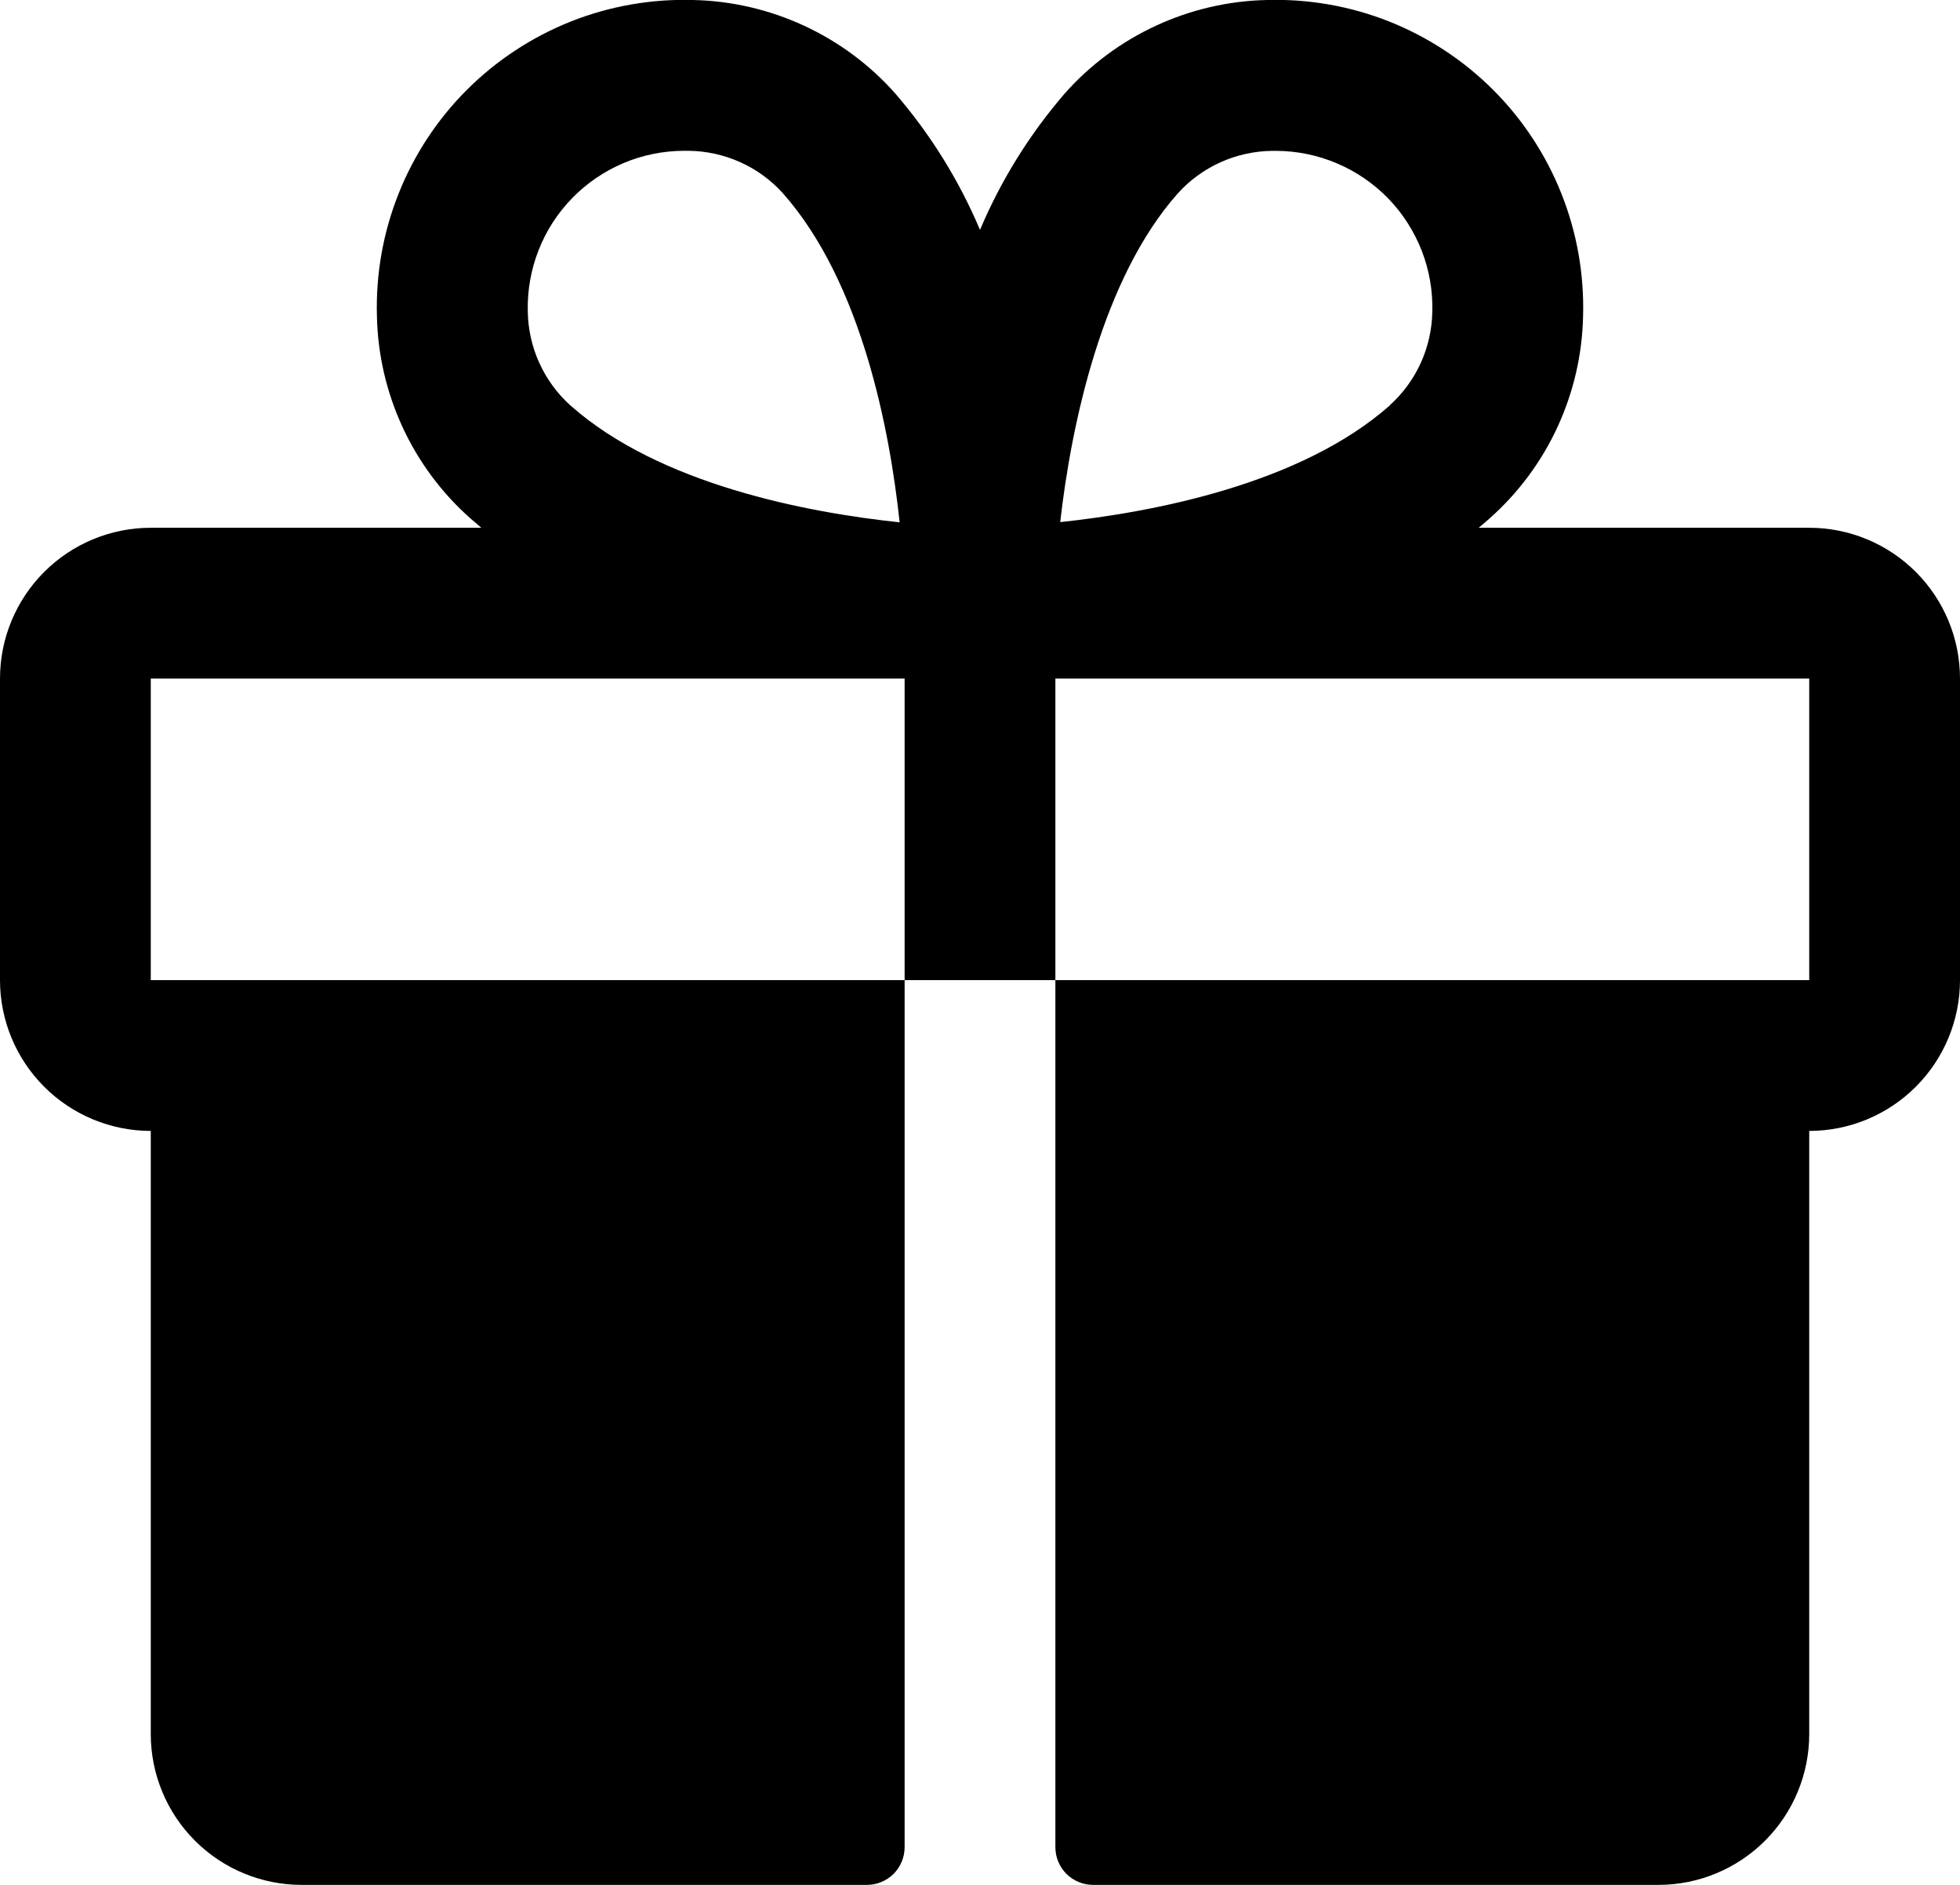
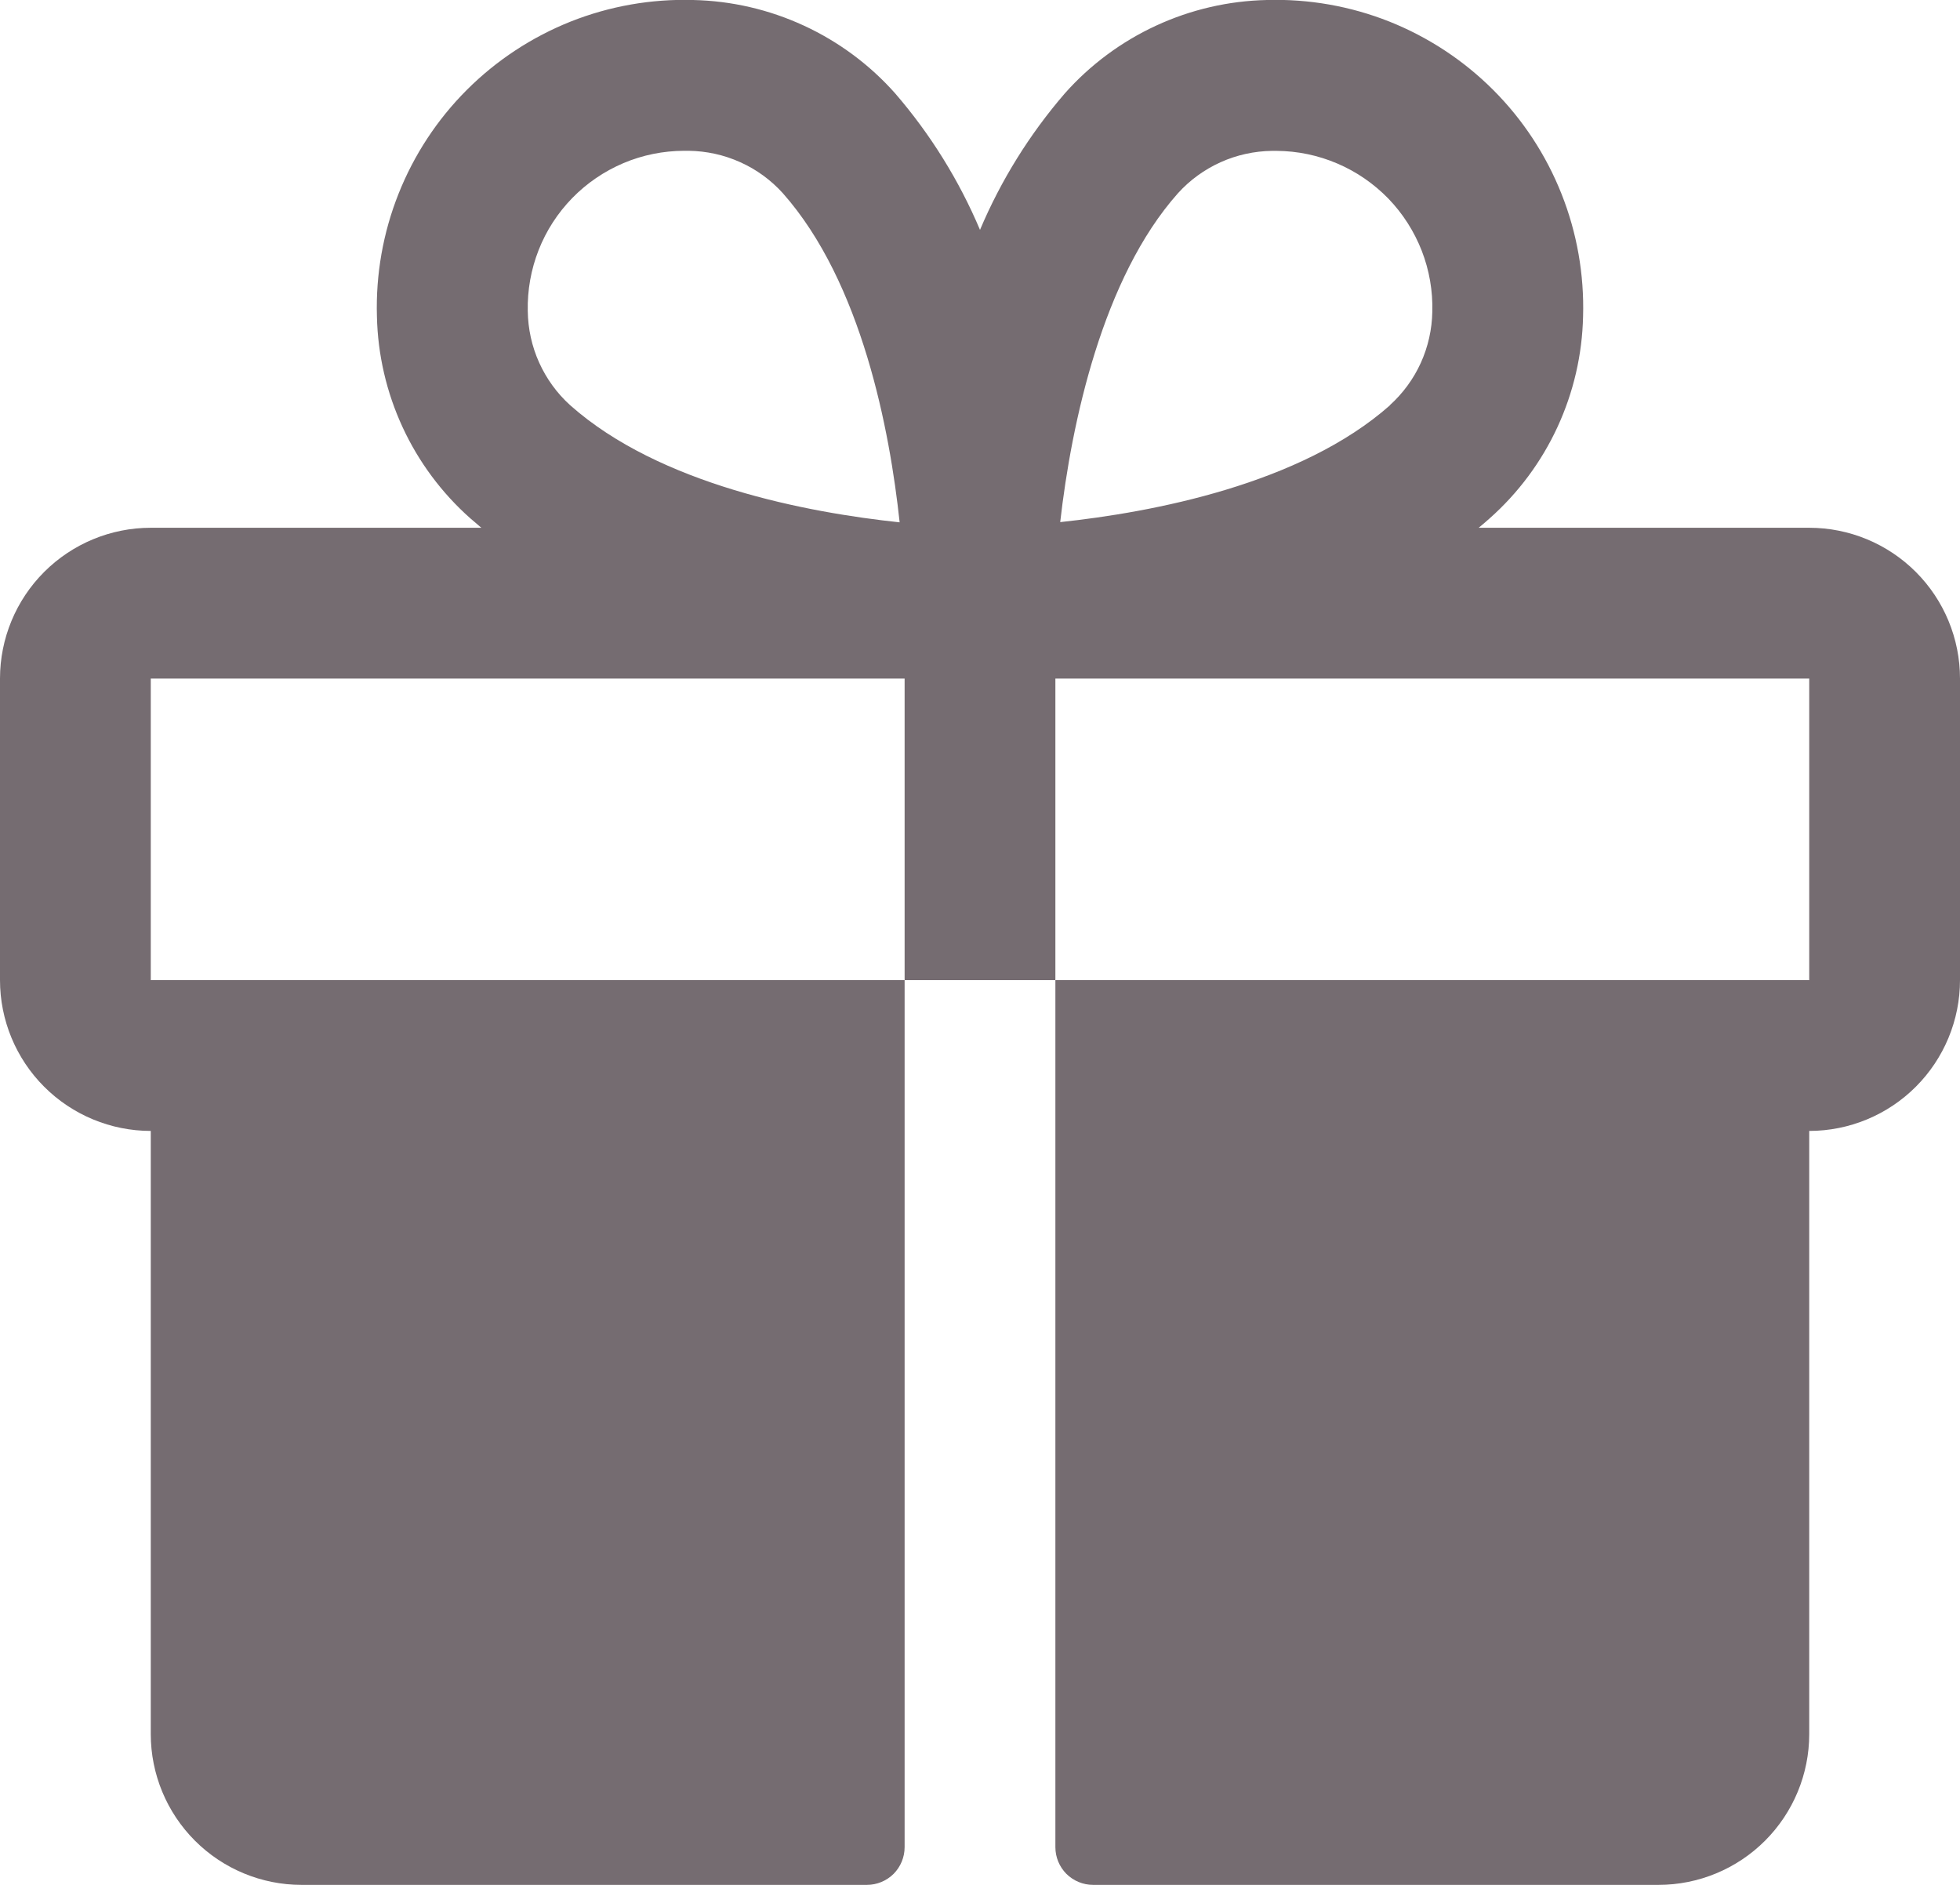
<svg xmlns="http://www.w3.org/2000/svg" width="26" height="25" viewBox="0 0 26 25" fill="none">
-   <path d="M24 7H19.615C19.664 6.959 19.714 6.919 19.761 6.875C20.141 6.538 20.447 6.126 20.66 5.665C20.873 5.204 20.989 4.704 21 4.196C21.016 3.641 20.919 3.088 20.714 2.572C20.509 2.055 20.201 1.586 19.808 1.193C19.415 0.8 18.946 0.492 18.43 0.286C17.913 0.081 17.36 -0.016 16.805 3.61928e-05C16.297 0.011 15.797 0.127 15.336 0.34C14.875 0.553 14.462 0.859 14.125 1.239C13.658 1.78 13.278 2.391 13 3.049C12.722 2.391 12.342 1.78 11.875 1.239C11.538 0.859 11.125 0.553 10.664 0.34C10.203 0.127 9.703 0.011 9.195 3.61928e-05C8.64 -0.016 8.087 0.081 7.57 0.286C7.054 0.492 6.585 0.8 6.192 1.193C5.799 1.586 5.491 2.055 5.286 2.572C5.081 3.088 4.984 3.641 5 4.196C5.011 4.704 5.127 5.204 5.34 5.665C5.553 6.126 5.859 6.538 6.239 6.875C6.286 6.916 6.336 6.956 6.385 7H2C1.47 7 0.961 7.211 0.586 7.586C0.211 7.961 0 8.47 0 9V13C0 13.53 0.211 14.039 0.586 14.414C0.961 14.789 1.47 15 2 15V23C2 23.53 2.211 24.039 2.586 24.414C2.961 24.789 3.47 25 4 25H11.5C11.633 25 11.76 24.947 11.854 24.854C11.947 24.76 12 24.633 12 24.5V13H2V9H12V13H14V9H24V13H14V24.5C14 24.633 14.053 24.76 14.146 24.854C14.24 24.947 14.367 25 14.5 25H22C22.53 25 23.039 24.789 23.414 24.414C23.789 24.039 24 23.53 24 23V15C24.53 15 25.039 14.789 25.414 14.414C25.789 14.039 26 13.53 26 13V9C26 8.47 25.789 7.961 25.414 7.586C25.039 7.211 24.53 7 24 7ZM7.564 5.375C7.389 5.217 7.249 5.024 7.152 4.809C7.055 4.594 7.004 4.361 7.001 4.125C6.995 3.849 7.044 3.574 7.145 3.317C7.246 3.059 7.398 2.825 7.591 2.627C7.784 2.429 8.015 2.272 8.269 2.164C8.524 2.056 8.797 2.001 9.074 2H9.135C9.371 2.003 9.604 2.054 9.819 2.151C10.034 2.247 10.227 2.388 10.385 2.563C11.434 3.748 11.804 5.713 11.934 6.928C10.714 6.799 8.75 6.429 7.564 5.375ZM18.439 5.375C17.253 6.425 15.284 6.795 14.064 6.925C14.213 5.611 14.625 3.688 15.625 2.564C15.783 2.389 15.976 2.249 16.191 2.152C16.406 2.055 16.639 2.004 16.875 2.001H16.936C17.213 2.003 17.486 2.06 17.74 2.169C17.994 2.277 18.224 2.436 18.417 2.634C18.609 2.833 18.759 3.068 18.86 3.326C18.96 3.584 19.008 3.859 19 4.135C18.996 4.369 18.944 4.6 18.847 4.814C18.75 5.027 18.61 5.218 18.436 5.375H18.439Z" fill="black" />
+   <path d="M24 7H19.615C19.664 6.959 19.714 6.919 19.761 6.875C20.141 6.538 20.447 6.126 20.66 5.665C20.873 5.204 20.989 4.704 21 4.196C21.016 3.641 20.919 3.088 20.714 2.572C20.509 2.055 20.201 1.586 19.808 1.193C19.415 0.8 18.946 0.492 18.43 0.286C17.913 0.081 17.36 -0.016 16.805 3.61928e-05C16.297 0.011 15.797 0.127 15.336 0.34C14.875 0.553 14.462 0.859 14.125 1.239C13.658 1.78 13.278 2.391 13 3.049C12.722 2.391 12.342 1.78 11.875 1.239C11.538 0.859 11.125 0.553 10.664 0.34C10.203 0.127 9.703 0.011 9.195 3.61928e-05C8.64 -0.016 8.087 0.081 7.57 0.286C7.054 0.492 6.585 0.8 6.192 1.193C5.799 1.586 5.491 2.055 5.286 2.572C5.081 3.088 4.984 3.641 5 4.196C5.011 4.704 5.127 5.204 5.34 5.665C5.553 6.126 5.859 6.538 6.239 6.875C6.286 6.916 6.336 6.956 6.385 7H2C1.47 7 0.961 7.211 0.586 7.586C0.211 7.961 0 8.47 0 9V13C0 13.53 0.211 14.039 0.586 14.414C0.961 14.789 1.47 15 2 15V23C2 23.53 2.211 24.039 2.586 24.414C2.961 24.789 3.47 25 4 25H11.5C11.633 25 11.76 24.947 11.854 24.854C11.947 24.76 12 24.633 12 24.5V13H2V9H12V13H14V9H24V13H14V24.5C14 24.633 14.053 24.76 14.146 24.854C14.24 24.947 14.367 25 14.5 25H22C22.53 25 23.039 24.789 23.414 24.414C23.789 24.039 24 23.53 24 23V15C24.53 15 25.039 14.789 25.414 14.414C25.789 14.039 26 13.53 26 13V9C26 8.47 25.789 7.961 25.414 7.586C25.039 7.211 24.53 7 24 7ZM7.564 5.375C7.389 5.217 7.249 5.024 7.152 4.809C7.055 4.594 7.004 4.361 7.001 4.125C6.995 3.849 7.044 3.574 7.145 3.317C7.246 3.059 7.398 2.825 7.591 2.627C7.784 2.429 8.015 2.272 8.269 2.164C8.524 2.056 8.797 2.001 9.074 2H9.135C9.371 2.003 9.604 2.054 9.819 2.151C10.034 2.247 10.227 2.388 10.385 2.563C11.434 3.748 11.804 5.713 11.934 6.928C10.714 6.799 8.75 6.429 7.564 5.375ZM18.439 5.375C17.253 6.425 15.284 6.795 14.064 6.925C14.213 5.611 14.625 3.688 15.625 2.564C15.783 2.389 15.976 2.249 16.191 2.152C16.406 2.055 16.639 2.004 16.875 2.001H16.936C17.213 2.003 17.486 2.06 17.74 2.169C17.994 2.277 18.224 2.436 18.417 2.634C18.609 2.833 18.759 3.068 18.86 3.326C18.96 3.584 19.008 3.859 19 4.135C18.996 4.369 18.944 4.6 18.847 4.814C18.75 5.027 18.61 5.218 18.436 5.375H18.439Z" fill="#756C71" />
</svg>
